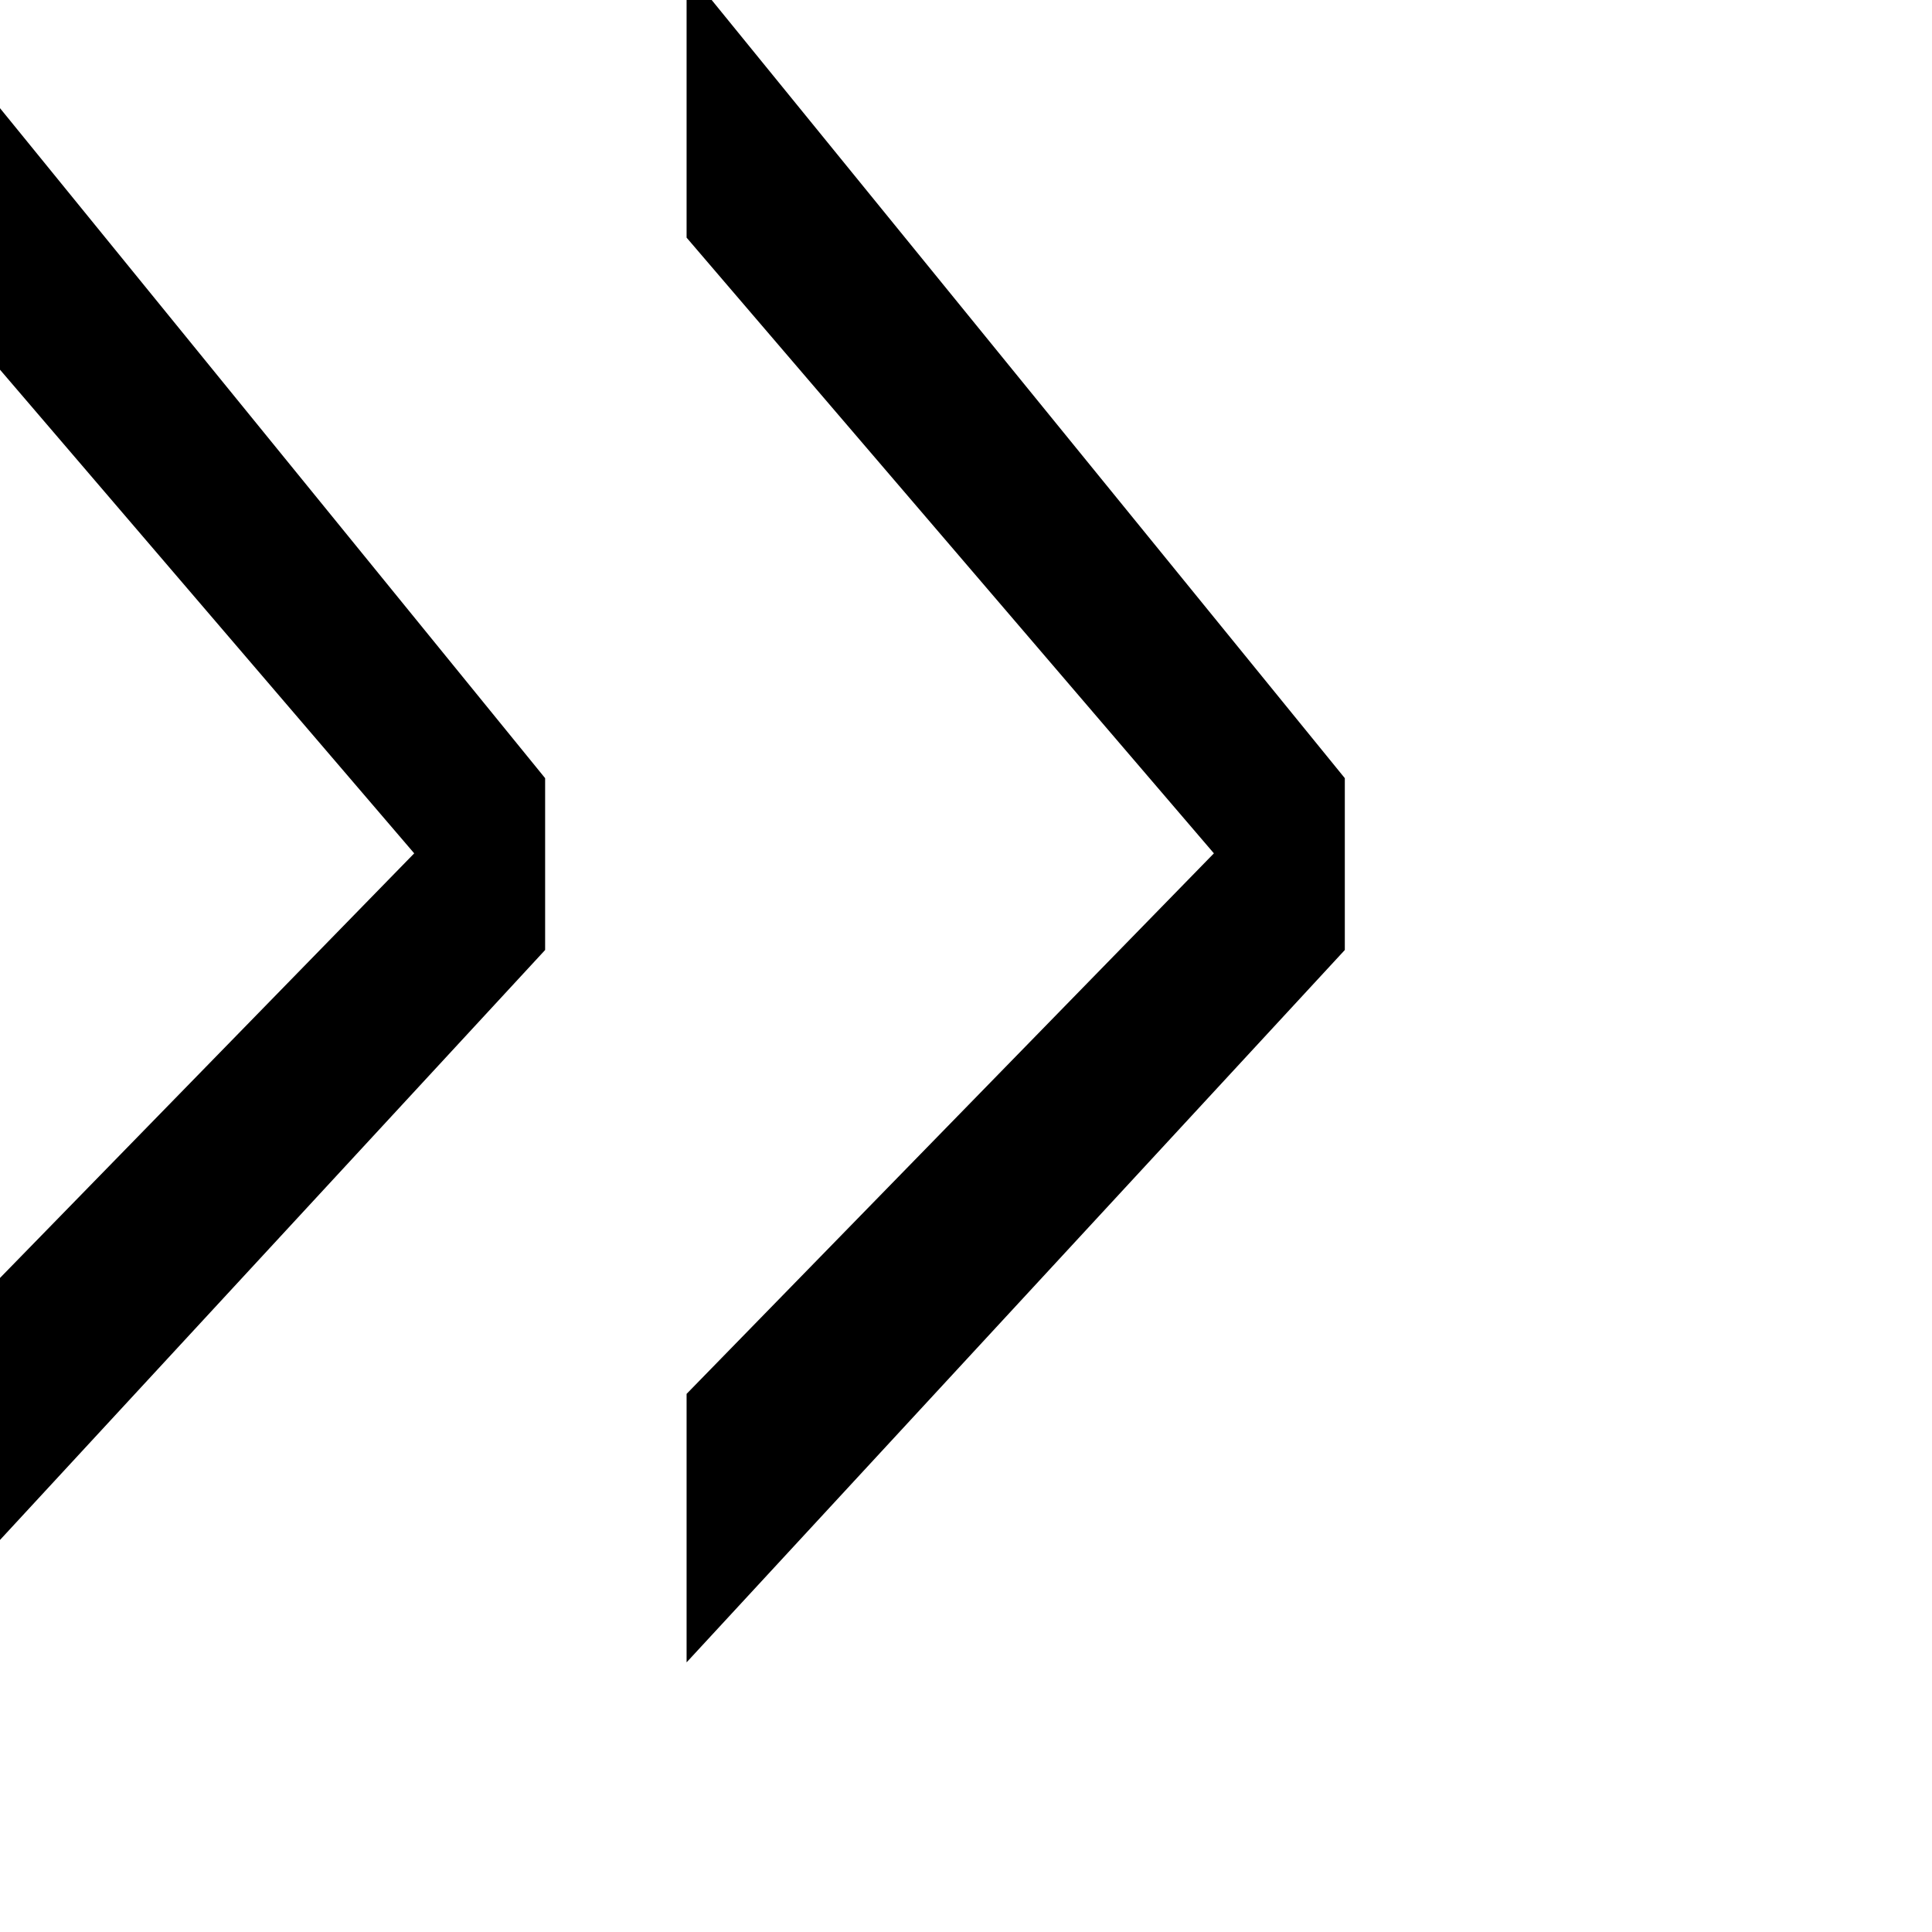
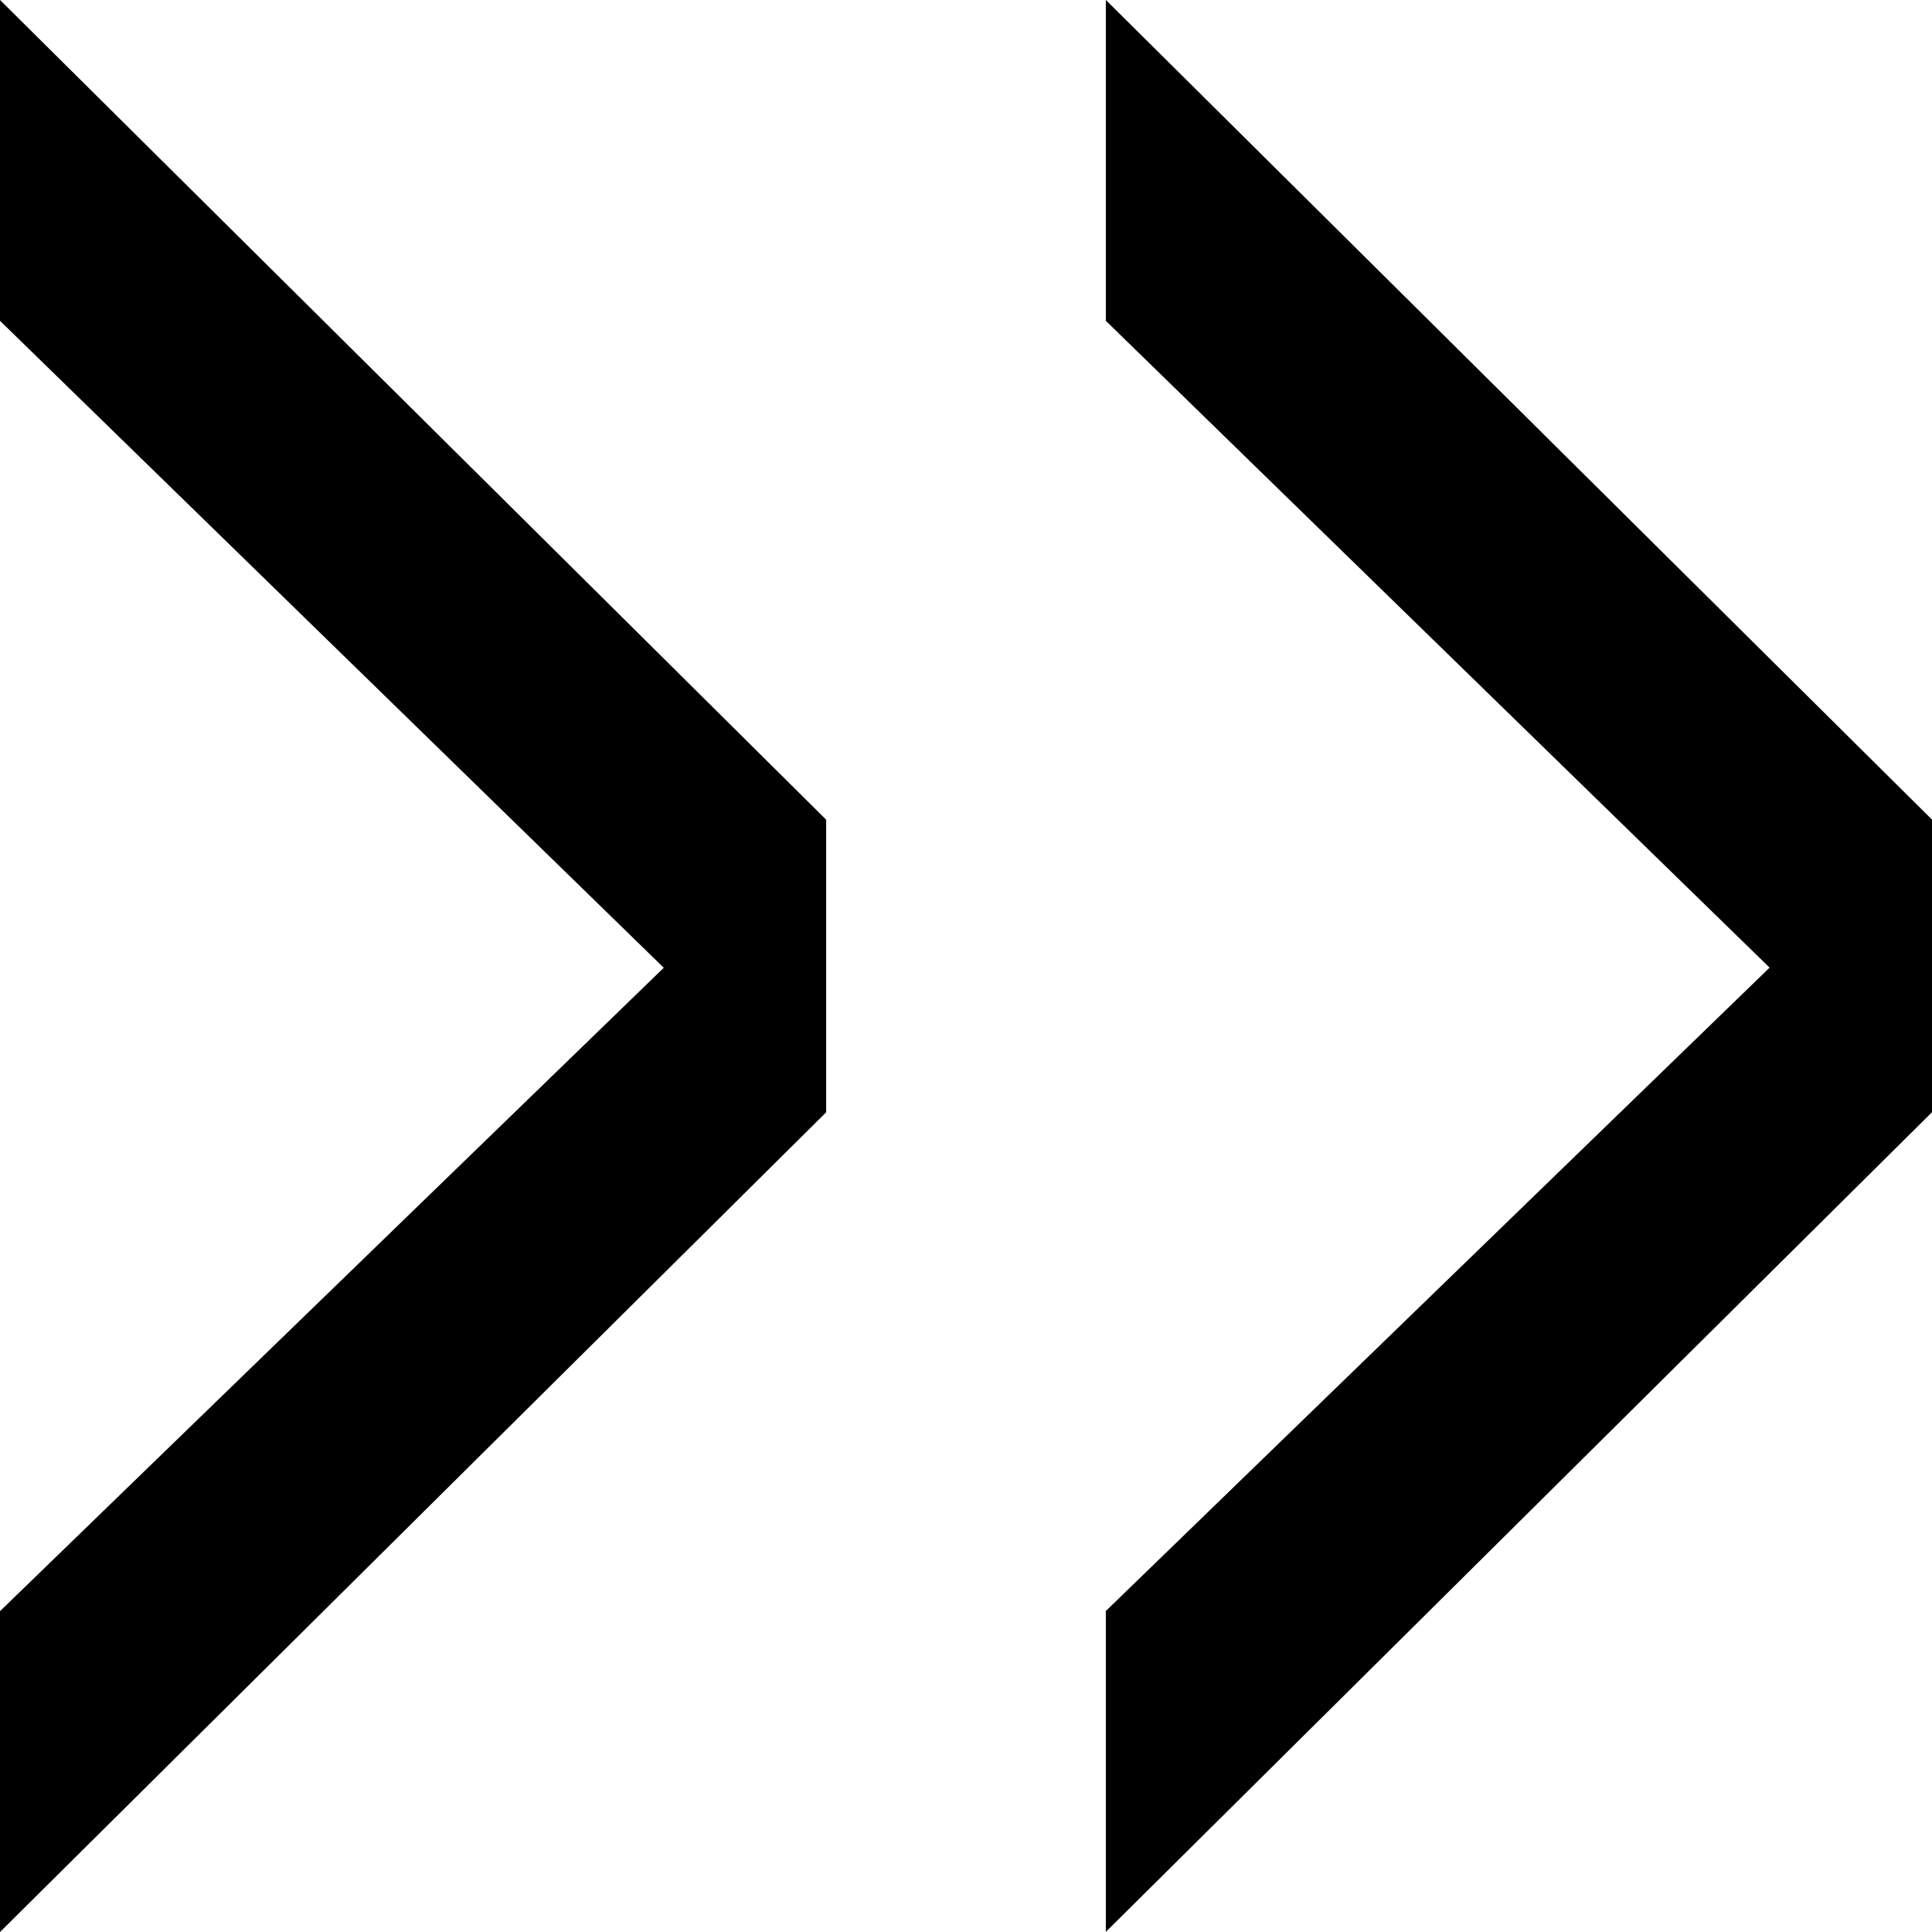
<svg xmlns="http://www.w3.org/2000/svg" width="100" height="100" viewBox="0 0 26.458 26.458" version="1.1" id="svg37">
  <defs id="defs31" />
  <g id="layer1" transform="translate(0,-270.5417)">
-     <text xml:space="preserve" style="font-style:normal;font-weight:normal;font-size:30.037px;line-height:1.25;font-family:sans-serif;letter-spacing:0px;word-spacing:0px;fill:#000000;fill-opacity:1;stroke:none;stroke-width:0.265" x="-3.931" y="190.456" id="text41" transform="scale(0.6374641,1.568716)">
-       <tspan id="tspan39" x="-3.931" y="190.456" style="stroke-width:0.265">&gt;&gt;</tspan>
-     </text>
+     <path id="path2287" style="font-style:normal;font-weight:normal;font-size:medium;line-height:1.25;font-family:sans-serif;letter-spacing:0px;word-spacing:0px;fill:#000000;fill-opacity:1;stroke:none;stroke-width:0.265" d="m 1.8019368e-8,274.935 v -4.394 L 11.314,281.767 v 4.007 L 1.8019368e-8,297 v -4.394 L 9.09,283.795 Z" />
+     <path id="path2289" style="font-style:normal;font-weight:normal;font-size:medium;line-height:1.25;font-family:sans-serif;letter-spacing:0px;word-spacing:0px;fill:#000000;fill-opacity:1;stroke:none;stroke-width:0.265" d="m 15.144,274.935 v -4.394 l 11.314,11.225 v 4.007 l -11.314,11.225 v -4.394 l 9.09,-8.811 z" />
  </g>
</svg>
